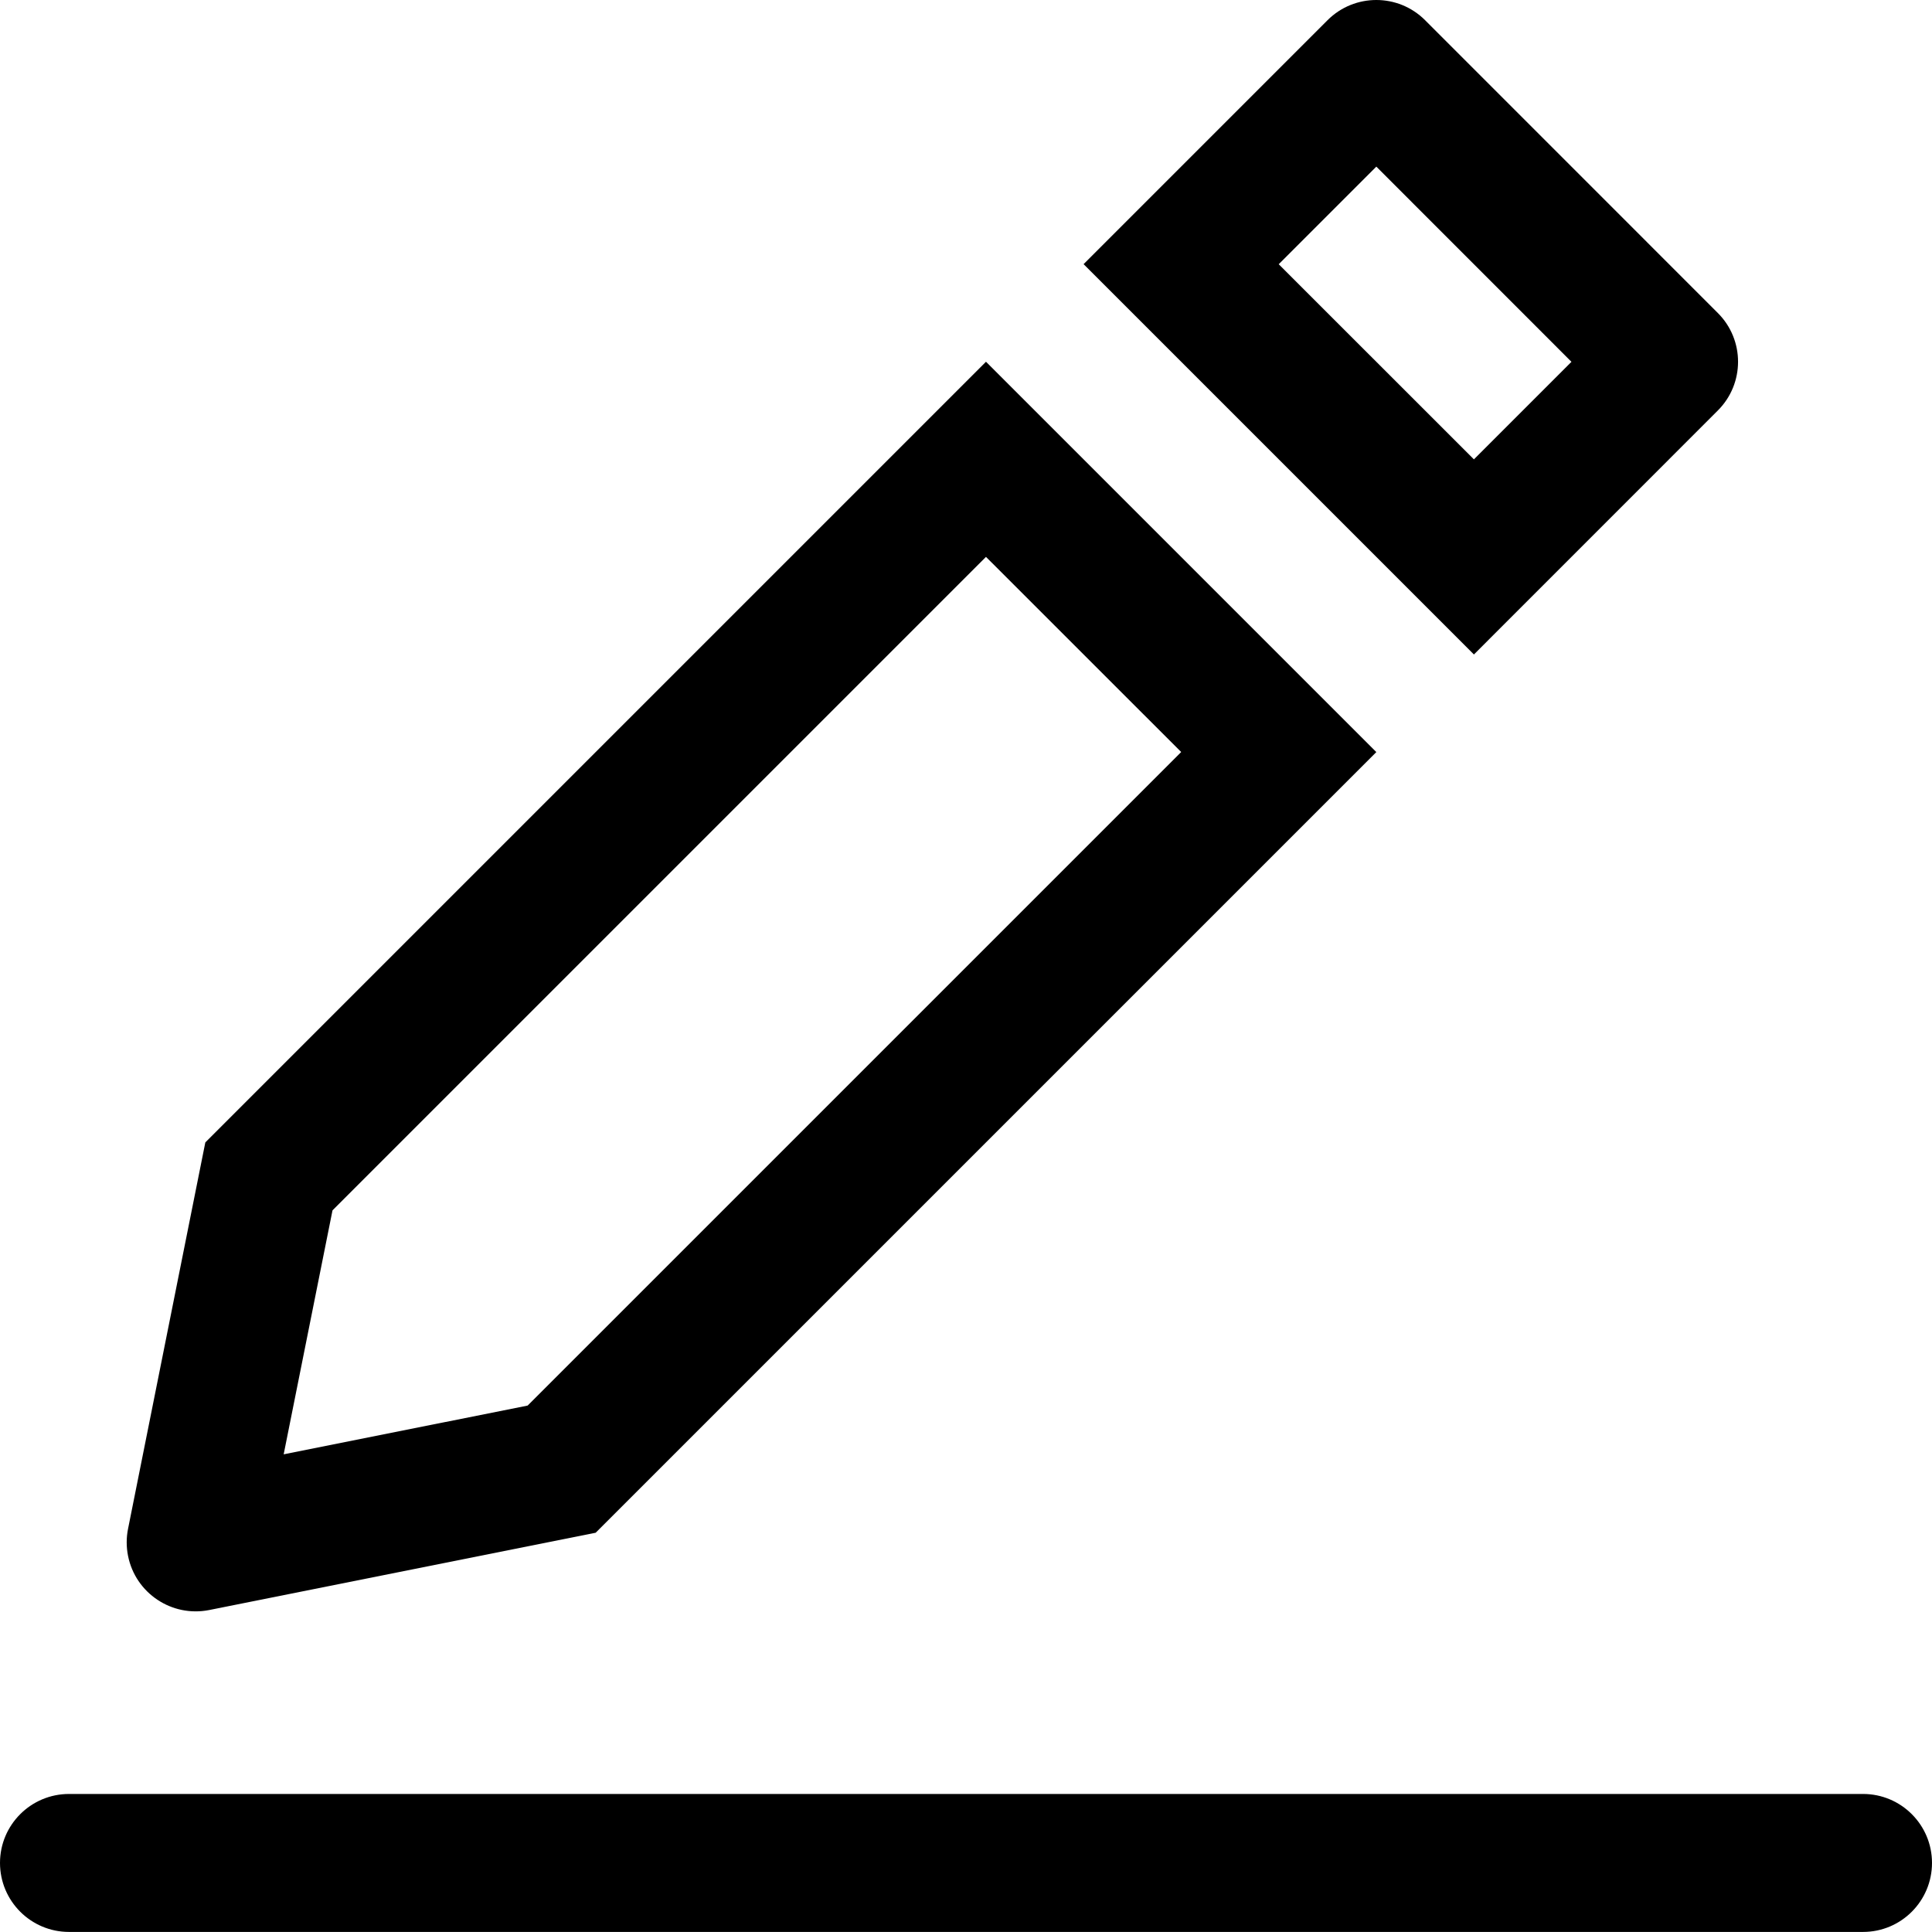
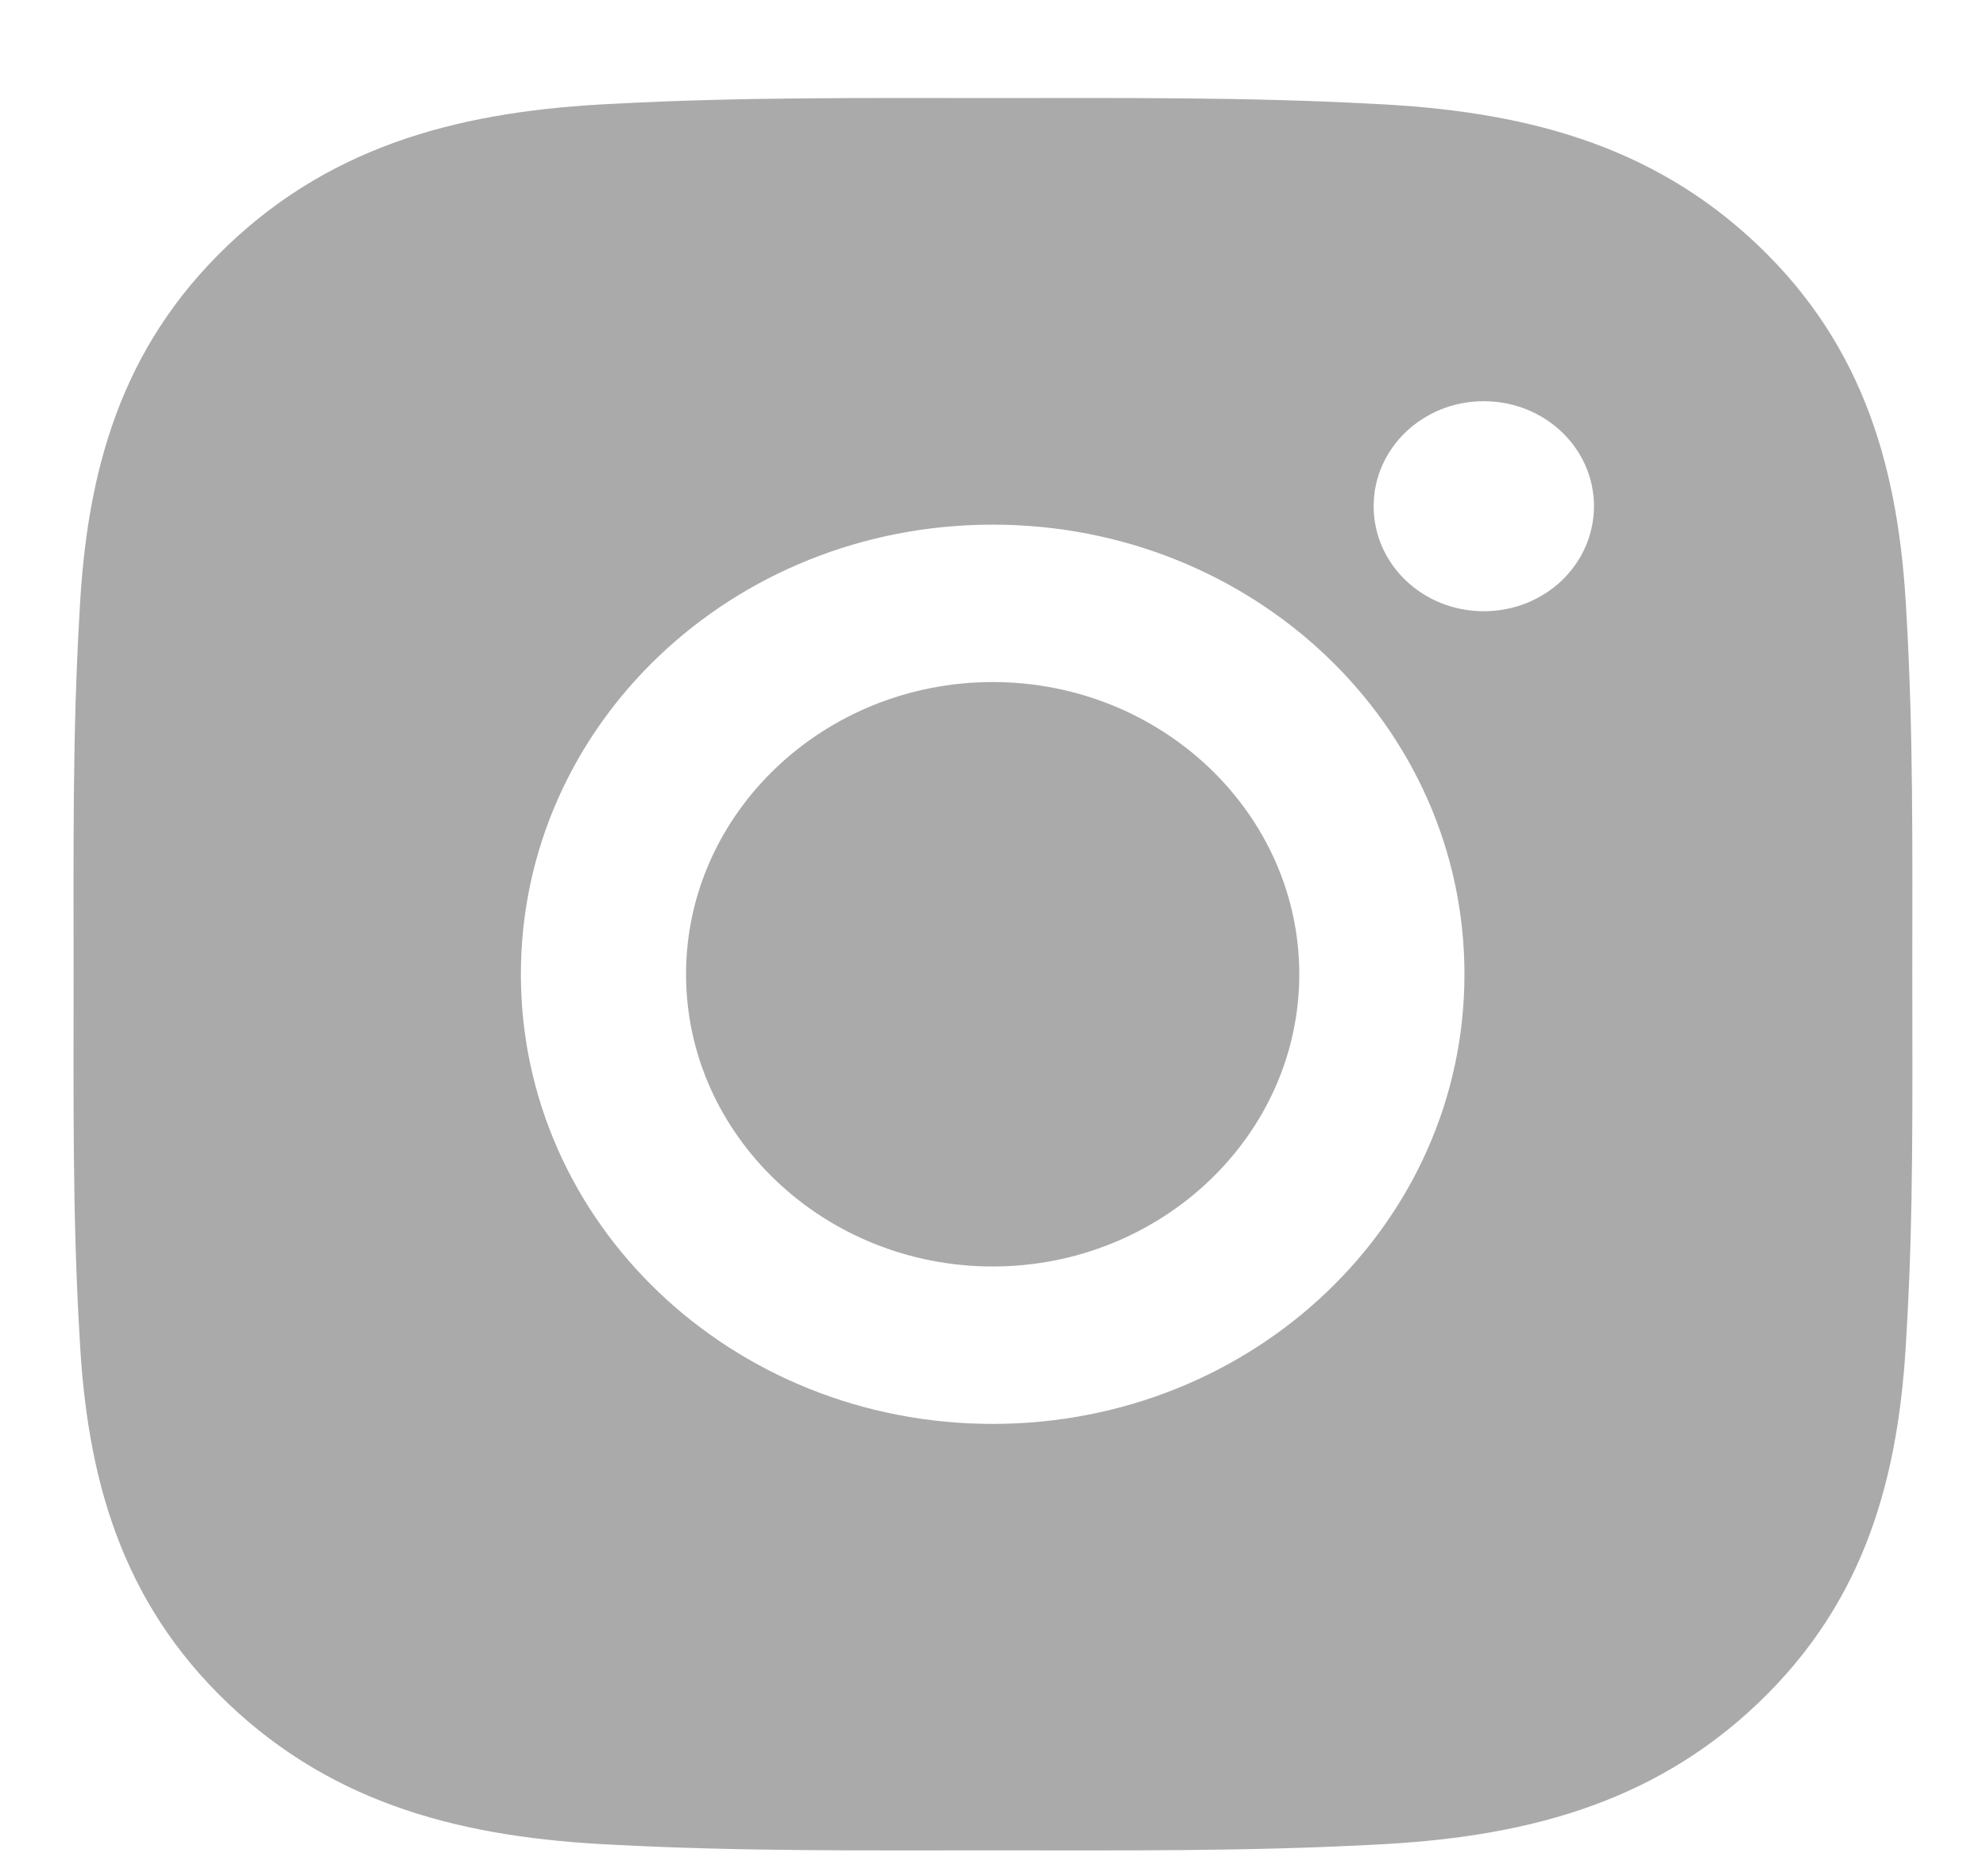
- <svg xmlns="http://www.w3.org/2000/svg" width="29" height="29" viewBox="0 0 29 29" fill="none">
-   <path fill-rule="evenodd" clip-rule="evenodd" d="M23.588 5.431L20.659 2.501L19.194 3.966L22.124 6.895L23.588 5.431ZM25.785 6.162L22.124 9.824L16.265 3.965L19.927 0.303C20.331 -0.101 20.987 -0.101 21.391 0.303L25.785 4.698C26.19 5.102 26.19 5.758 25.785 6.162ZM1.036 26.928H27.965C28.537 26.928 29 27.392 29 27.963C29 28.535 28.537 28.999 27.965 28.999H1.036C0.464 28.999 0 28.535 0 27.963C0 27.392 0.464 26.928 1.036 26.928ZM14.8 5.43L20.659 11.289L8.941 23.007L3.141 24.167C2.58 24.279 2.034 23.915 1.922 23.355C1.895 23.22 1.895 23.082 1.922 22.948L3.082 17.148L14.8 5.43ZM4.991 18.168L4.258 21.83L7.92 21.098L17.73 11.288L14.8 8.359L4.991 18.168Z" fill="black" />
+ <svg xmlns="http://www.w3.org/2000/svg" width="18" height="17" viewBox="0 0 18 17" fill="none">
+   <path d="M8.997 6.183C7.467 6.183 6.218 7.373 6.218 8.832C6.218 10.29 7.467 11.481 8.997 11.481C10.527 11.481 11.776 10.29 11.776 8.832C11.776 7.373 10.527 6.183 8.997 6.183ZM17.332 8.832C17.332 7.735 17.343 6.648 17.278 5.553C17.213 4.281 16.909 3.153 15.933 2.223C14.956 1.291 13.773 1.003 12.439 0.941C11.288 0.879 10.148 0.889 8.999 0.889C7.849 0.889 6.708 0.879 5.56 0.941C4.225 1.003 3.041 1.293 2.066 2.223C1.088 3.155 0.785 4.281 0.721 5.553C0.656 6.65 0.667 7.737 0.667 8.832C0.667 9.927 0.656 11.016 0.721 12.111C0.785 13.382 1.09 14.511 2.066 15.441C3.043 16.373 4.225 16.661 5.56 16.723C6.71 16.784 7.851 16.774 8.999 16.774C10.15 16.774 11.29 16.784 12.439 16.723C13.773 16.661 14.957 16.371 15.933 15.441C16.911 14.509 17.213 13.382 17.278 12.111C17.345 11.016 17.332 9.929 17.332 8.832ZM8.997 12.908C6.631 12.908 4.721 11.087 4.721 8.832C4.721 6.576 6.631 4.756 8.997 4.756C11.363 4.756 13.273 6.576 13.273 8.832C13.273 11.087 11.363 12.908 8.997 12.908ZM13.448 5.541C12.896 5.541 12.45 5.116 12.45 4.589C12.45 4.063 12.896 3.637 13.448 3.637C14.001 3.637 14.447 4.063 14.447 4.589C14.447 4.714 14.421 4.838 14.371 4.954C14.321 5.069 14.247 5.174 14.155 5.263C14.062 5.351 13.952 5.421 13.831 5.469C13.709 5.517 13.579 5.541 13.448 5.541Z" fill="#AAAAAA" />
</svg>
